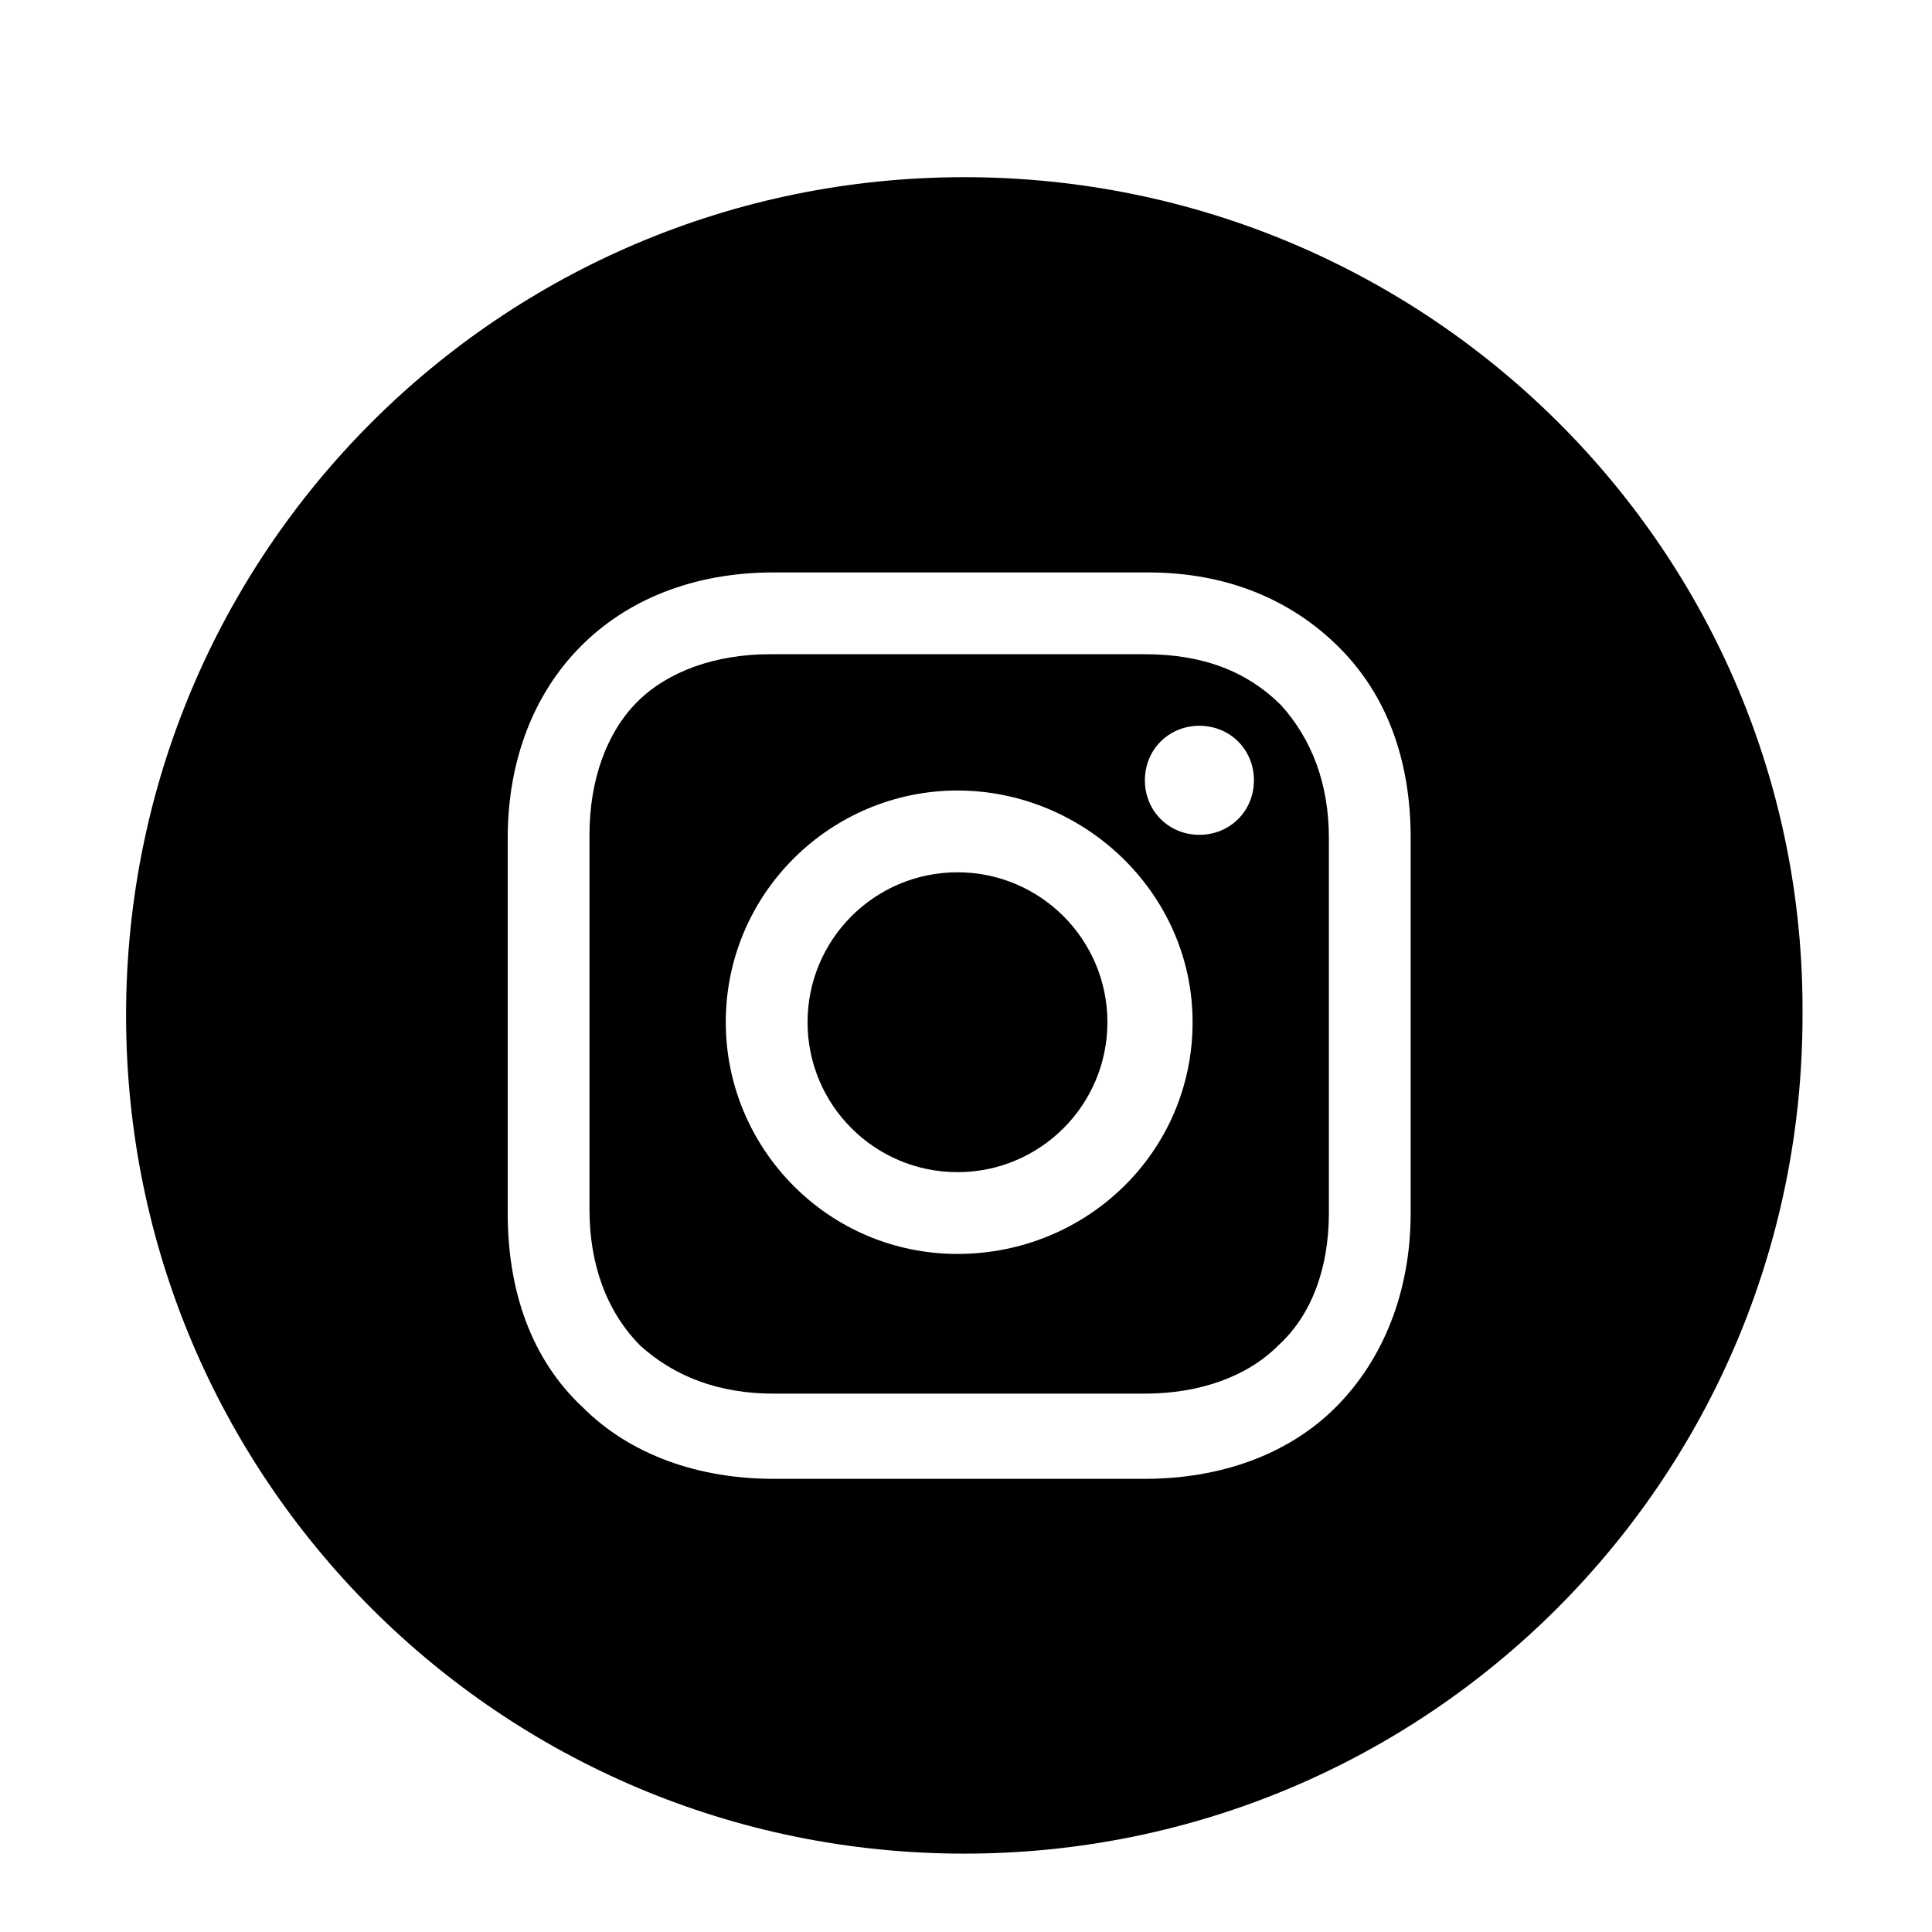
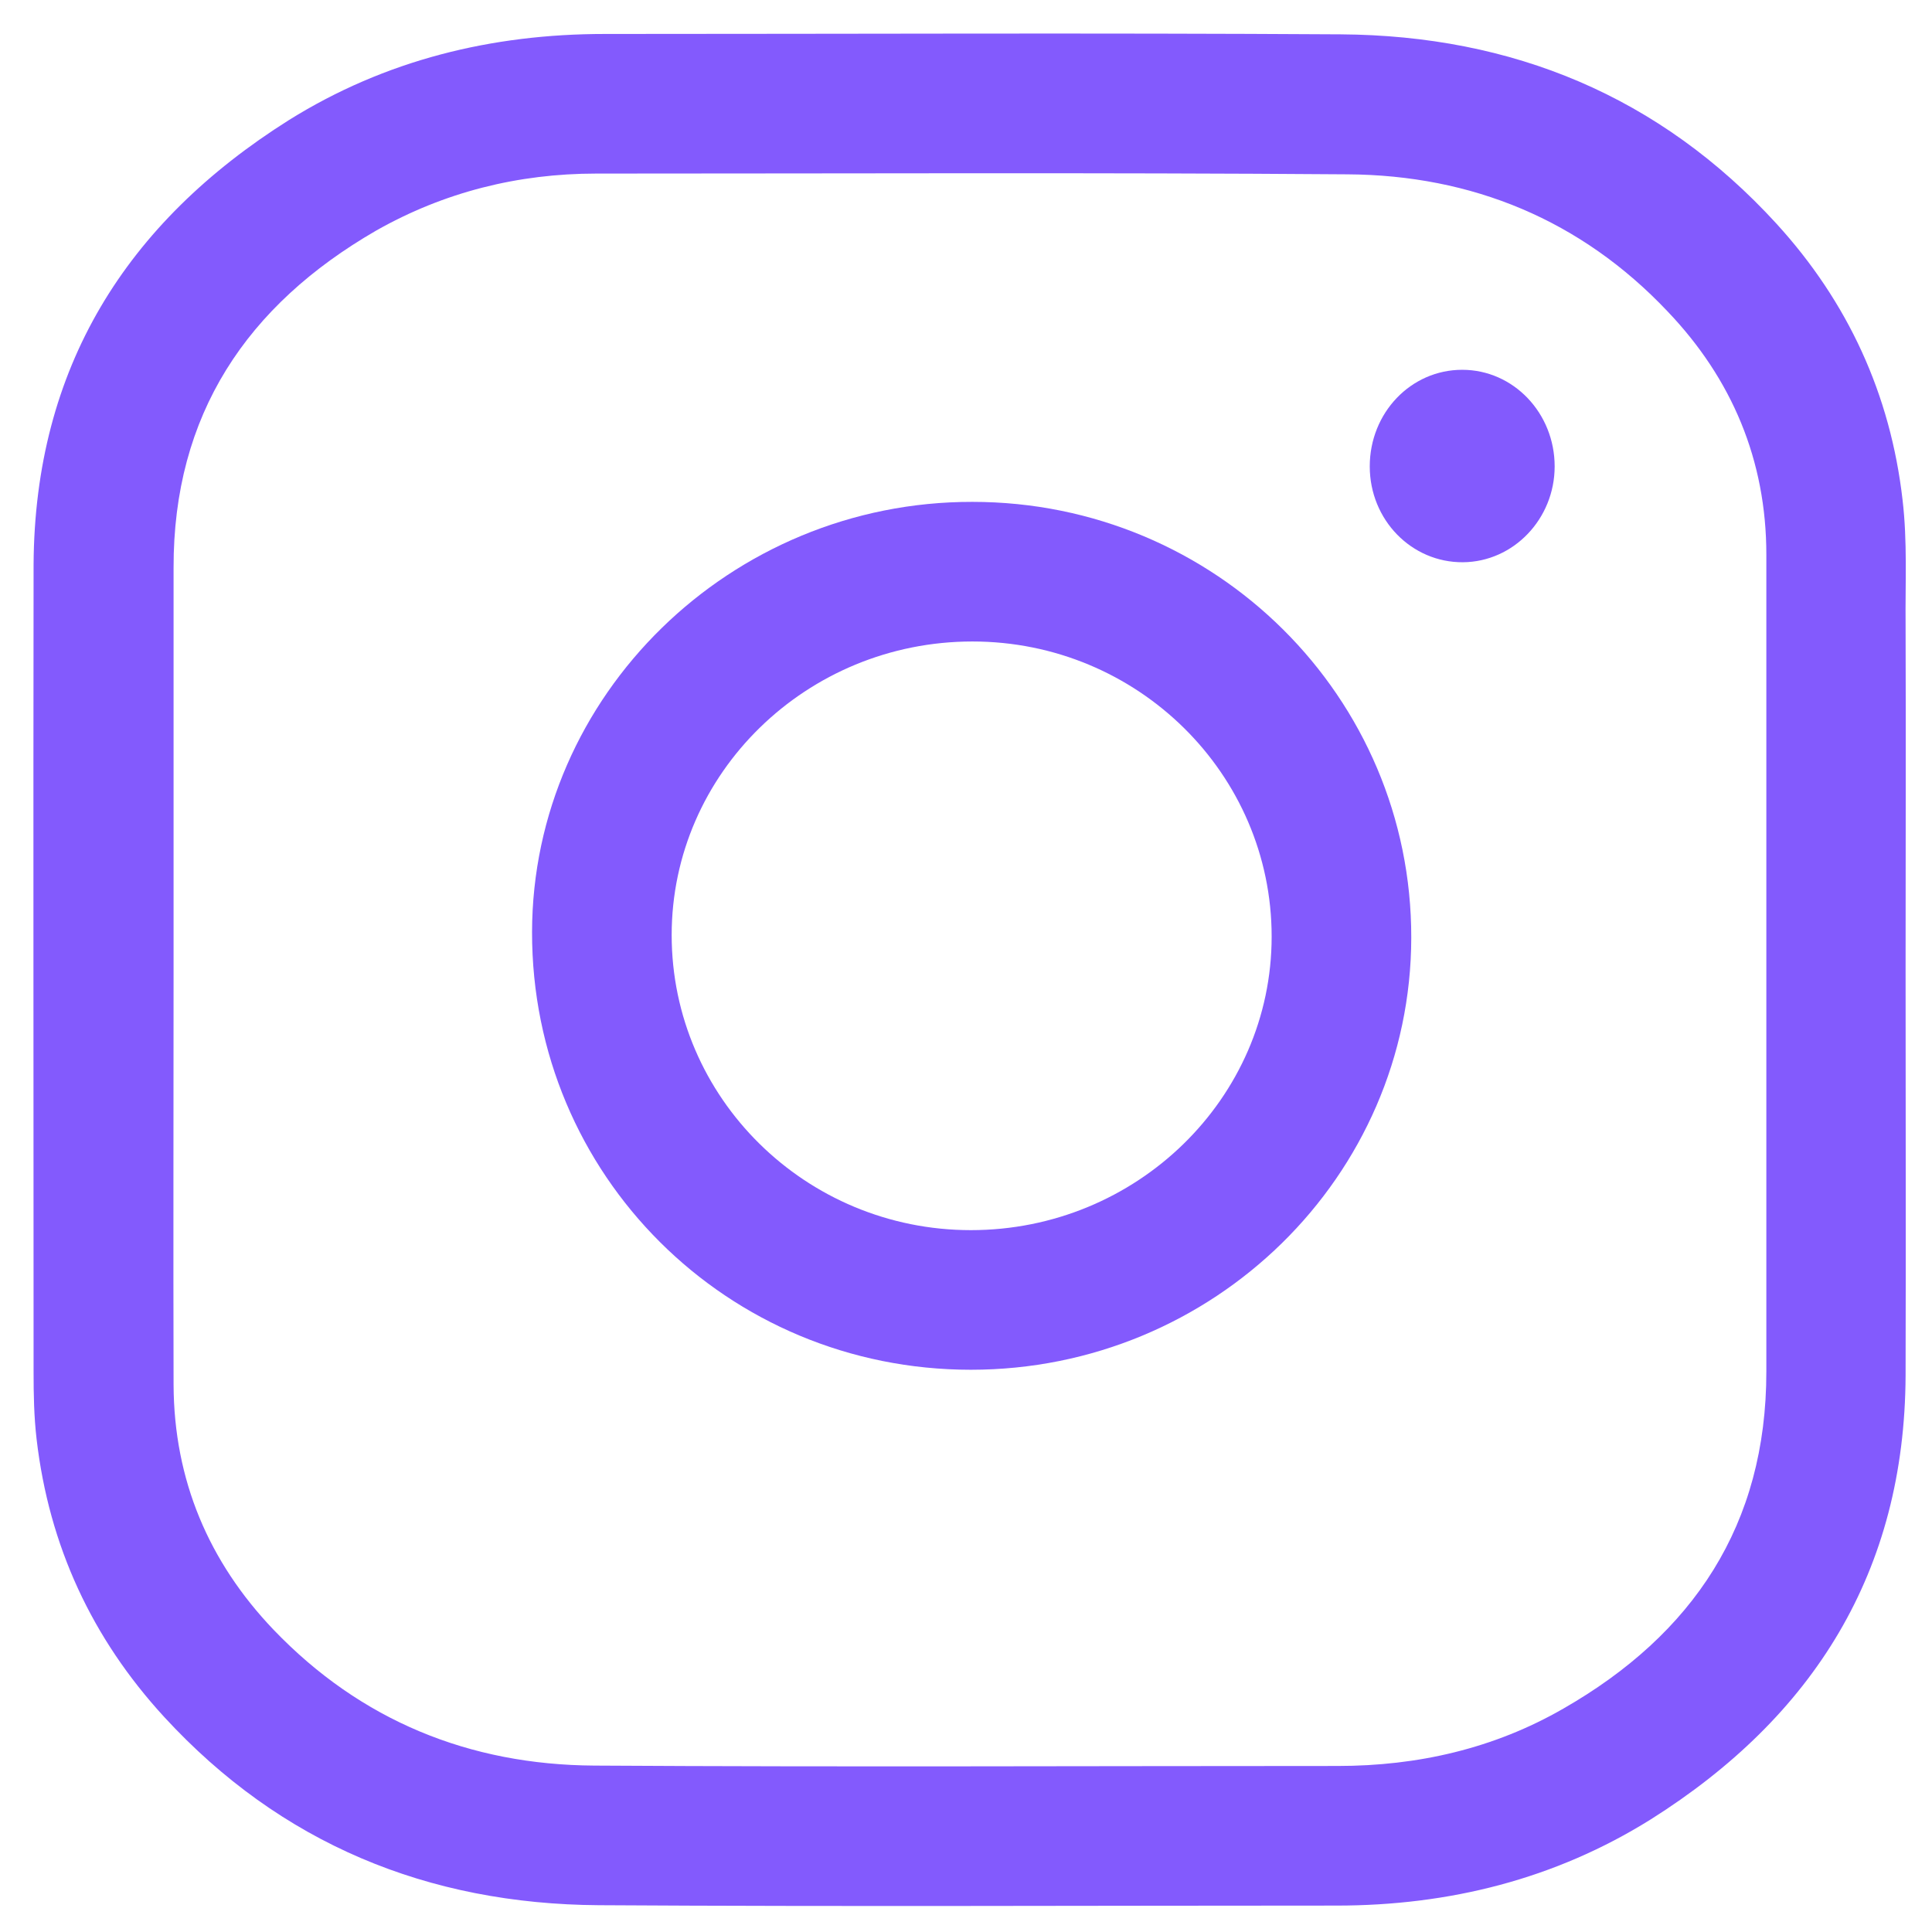
- <svg xmlns="http://www.w3.org/2000/svg" height="56.7px" id="Layer_1" style="enable-background:new 0 0 56.7 56.7;" version="1.1" viewBox="0 0 56.7 56.7" width="56.7px" xml:space="preserve">
+ <svg xmlns="http://www.w3.org/2000/svg" enable-background="new 0 0 512 512" id="Layer_1" version="1.1" viewBox="0 0 512 512" xml:space="preserve">
  <g>
-     <circle cx="28.1" cy="30" r="4.4" />
-     <path d="M33.6,19.2h-11c-1.6,0-3,0.5-3.9,1.4c-0.9,0.9-1.4,2.3-1.4,3.9v11c0,1.6,0.5,3,1.5,4c1,0.9,2.3,1.4,3.9,1.4h10.9   c1.6,0,3-0.5,3.9-1.4c1-0.9,1.5-2.3,1.5-3.9v-11c0-1.6-0.5-2.9-1.4-3.9C36.6,19.7,35.3,19.2,33.6,19.2z M28.1,36.8   c-3.8,0-6.8-3.1-6.8-6.8c0-3.8,3.1-6.8,6.8-6.8S35,26.2,35,30C35,33.8,31.9,36.8,28.1,36.8z M35.2,24.5c-0.9,0-1.6-0.7-1.6-1.6   s0.7-1.6,1.6-1.6s1.6,0.7,1.6,1.6S36.1,24.5,35.2,24.5z" />
-     <path d="M28.3,5.2c-13.6,0-24.6,11-24.6,24.6c0,13.6,11,24.6,24.6,24.6c13.6,0,24.6-11,24.6-24.6C53,16.2,41.9,5.2,28.3,5.2z    M41.4,35.6c0,2.3-0.8,4.3-2.2,5.7c-1.4,1.4-3.4,2.1-5.6,2.1H22.7c-2.2,0-4.2-0.7-5.6-2.1c-1.5-1.4-2.2-3.4-2.2-5.7v-11   c0-4.6,3.1-7.8,7.8-7.8h11c2.3,0,4.2,0.8,5.6,2.2c1.4,1.4,2.1,3.3,2.1,5.6V35.6z" />
+     <path d="M505,257c0,35.8,0.1,71.6,0,107.5c-0.2,52-24.4,90.5-67.6,117.7C412.1,498,384,505,354.2,505   c-65.2,0-130.3,0.3-195.5-0.1c-45.3-0.3-84.3-16.3-115.2-49.9c-19.1-20.8-30.5-45.3-33.8-73.6c-0.7-6-0.8-11.9-0.8-17.9   c0-71.3-0.1-142.6,0-213.9C9.2,97.5,33.4,59,76.6,31.8C102.1,15.9,130.3,9,160.3,9c65,0,130-0.3,195,0.1   c45.5,0.3,84.6,16.4,115.5,50.2c18.9,20.7,30.2,45.2,33.4,73.2c1.3,11,0.7,22,0.8,32.9C505.1,196,505,226.5,505,257z M46,257   c0,36.7-0.1,73.3,0,110c0.1,25.2,9.3,46.9,26.5,64.9c23.1,24.1,51.9,35.8,85,36c65.7,0.4,131.3,0.1,197,0.1   c21.2,0,41.4-4.6,59.8-15.2c34.4-19.7,53.8-48.7,53.8-89.3c0-72.2,0-144.3,0-216.5c0-25-9.1-46.6-26.2-64.5   c-22.9-24.2-51.8-36.1-84.8-36.3C290.7,45.7,224.4,46,158,46c-20.7,0-40.3,4.9-58.3,15.1C65.4,80.9,45.9,109.9,46,150.5   C46,186,46,221.5,46,257z" fill="#835afd" />
+     <path d="M257.3,363c-64.6,0-116.4-51.6-116.3-116c0.1-62.7,52.6-114.1,116.7-114c64.4,0,116.4,51.7,116.3,115.5   C373.9,311.7,321.6,363,257.3,363z M257.3,326c43.9,0,79.7-34.9,79.7-77.8c0-43.1-35.5-78.2-79.3-78.2c-43.9,0-79.7,34.9-79.7,77.8   C178,290.9,213.5,326,257.3,326z" fill="#835afd" />
+     <path d="M363,123.6c0-14.2,10.9-25.6,24.5-25.6c13.6,0,24.5,11.5,24.5,25.6c0,13.9-10.9,25.3-24.3,25.4   C374.1,149.1,363,137.8,363,123.6z" fill="#835afd" />
  </g>
</svg>
